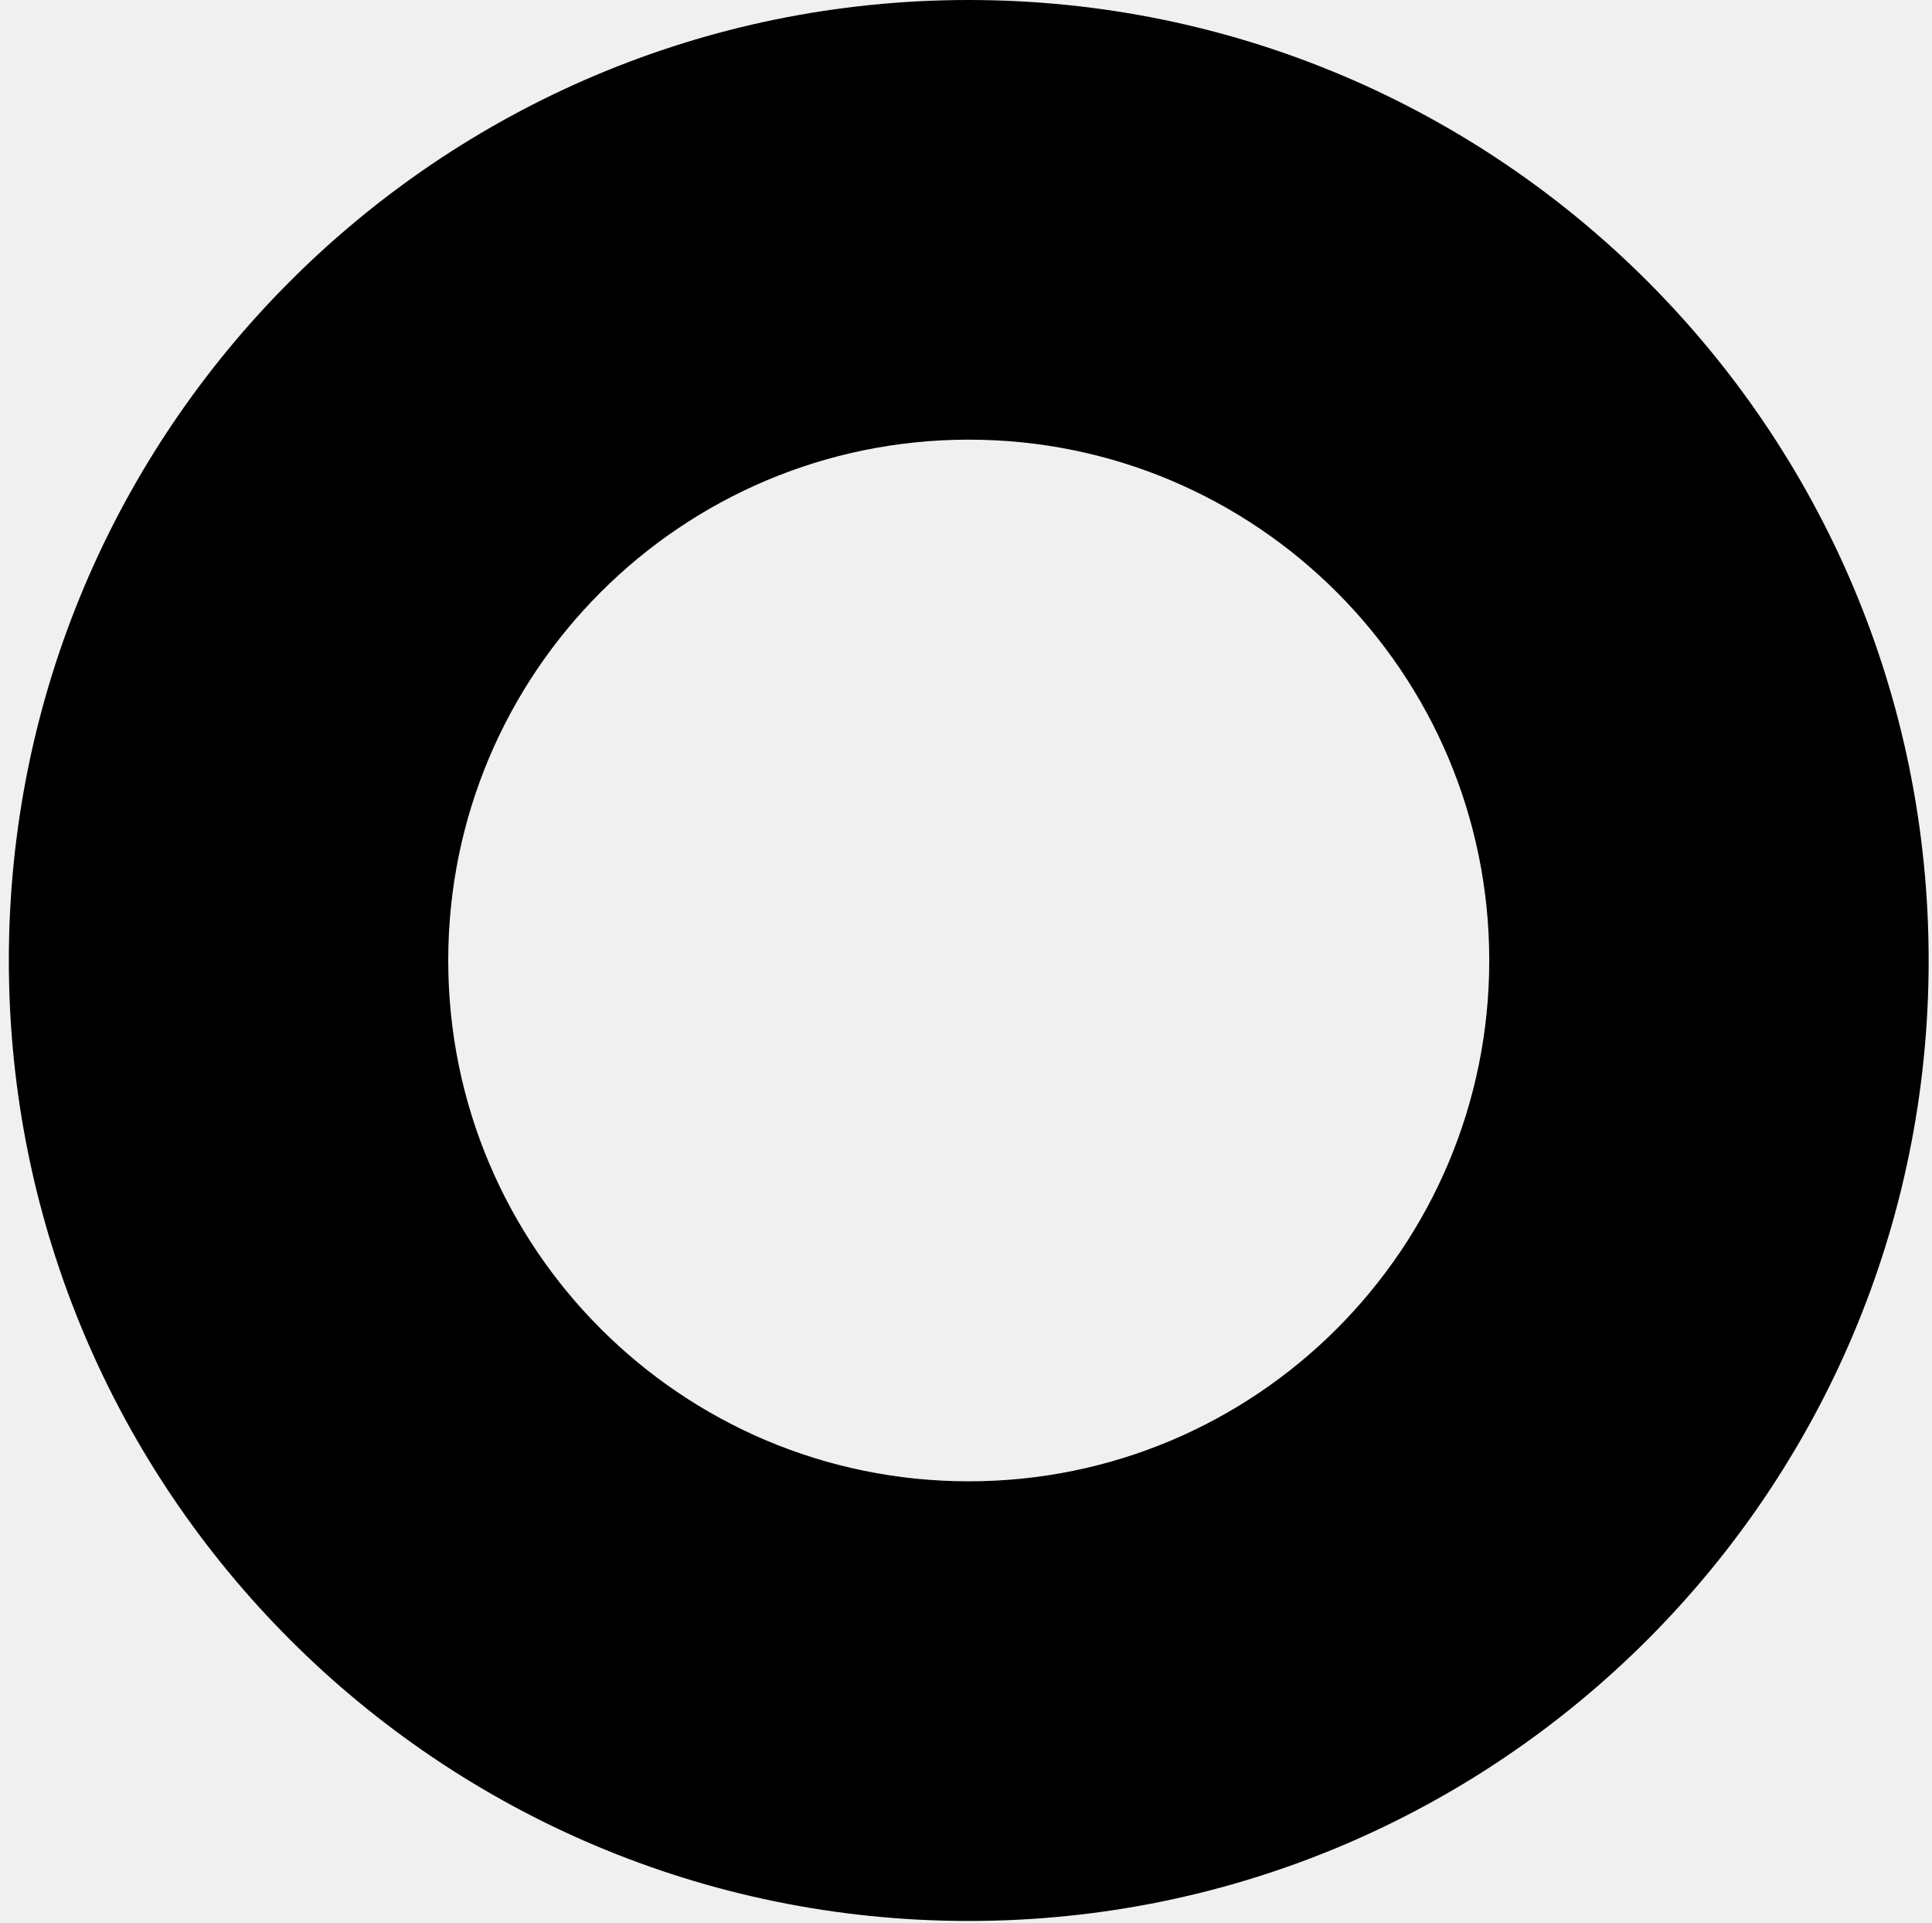
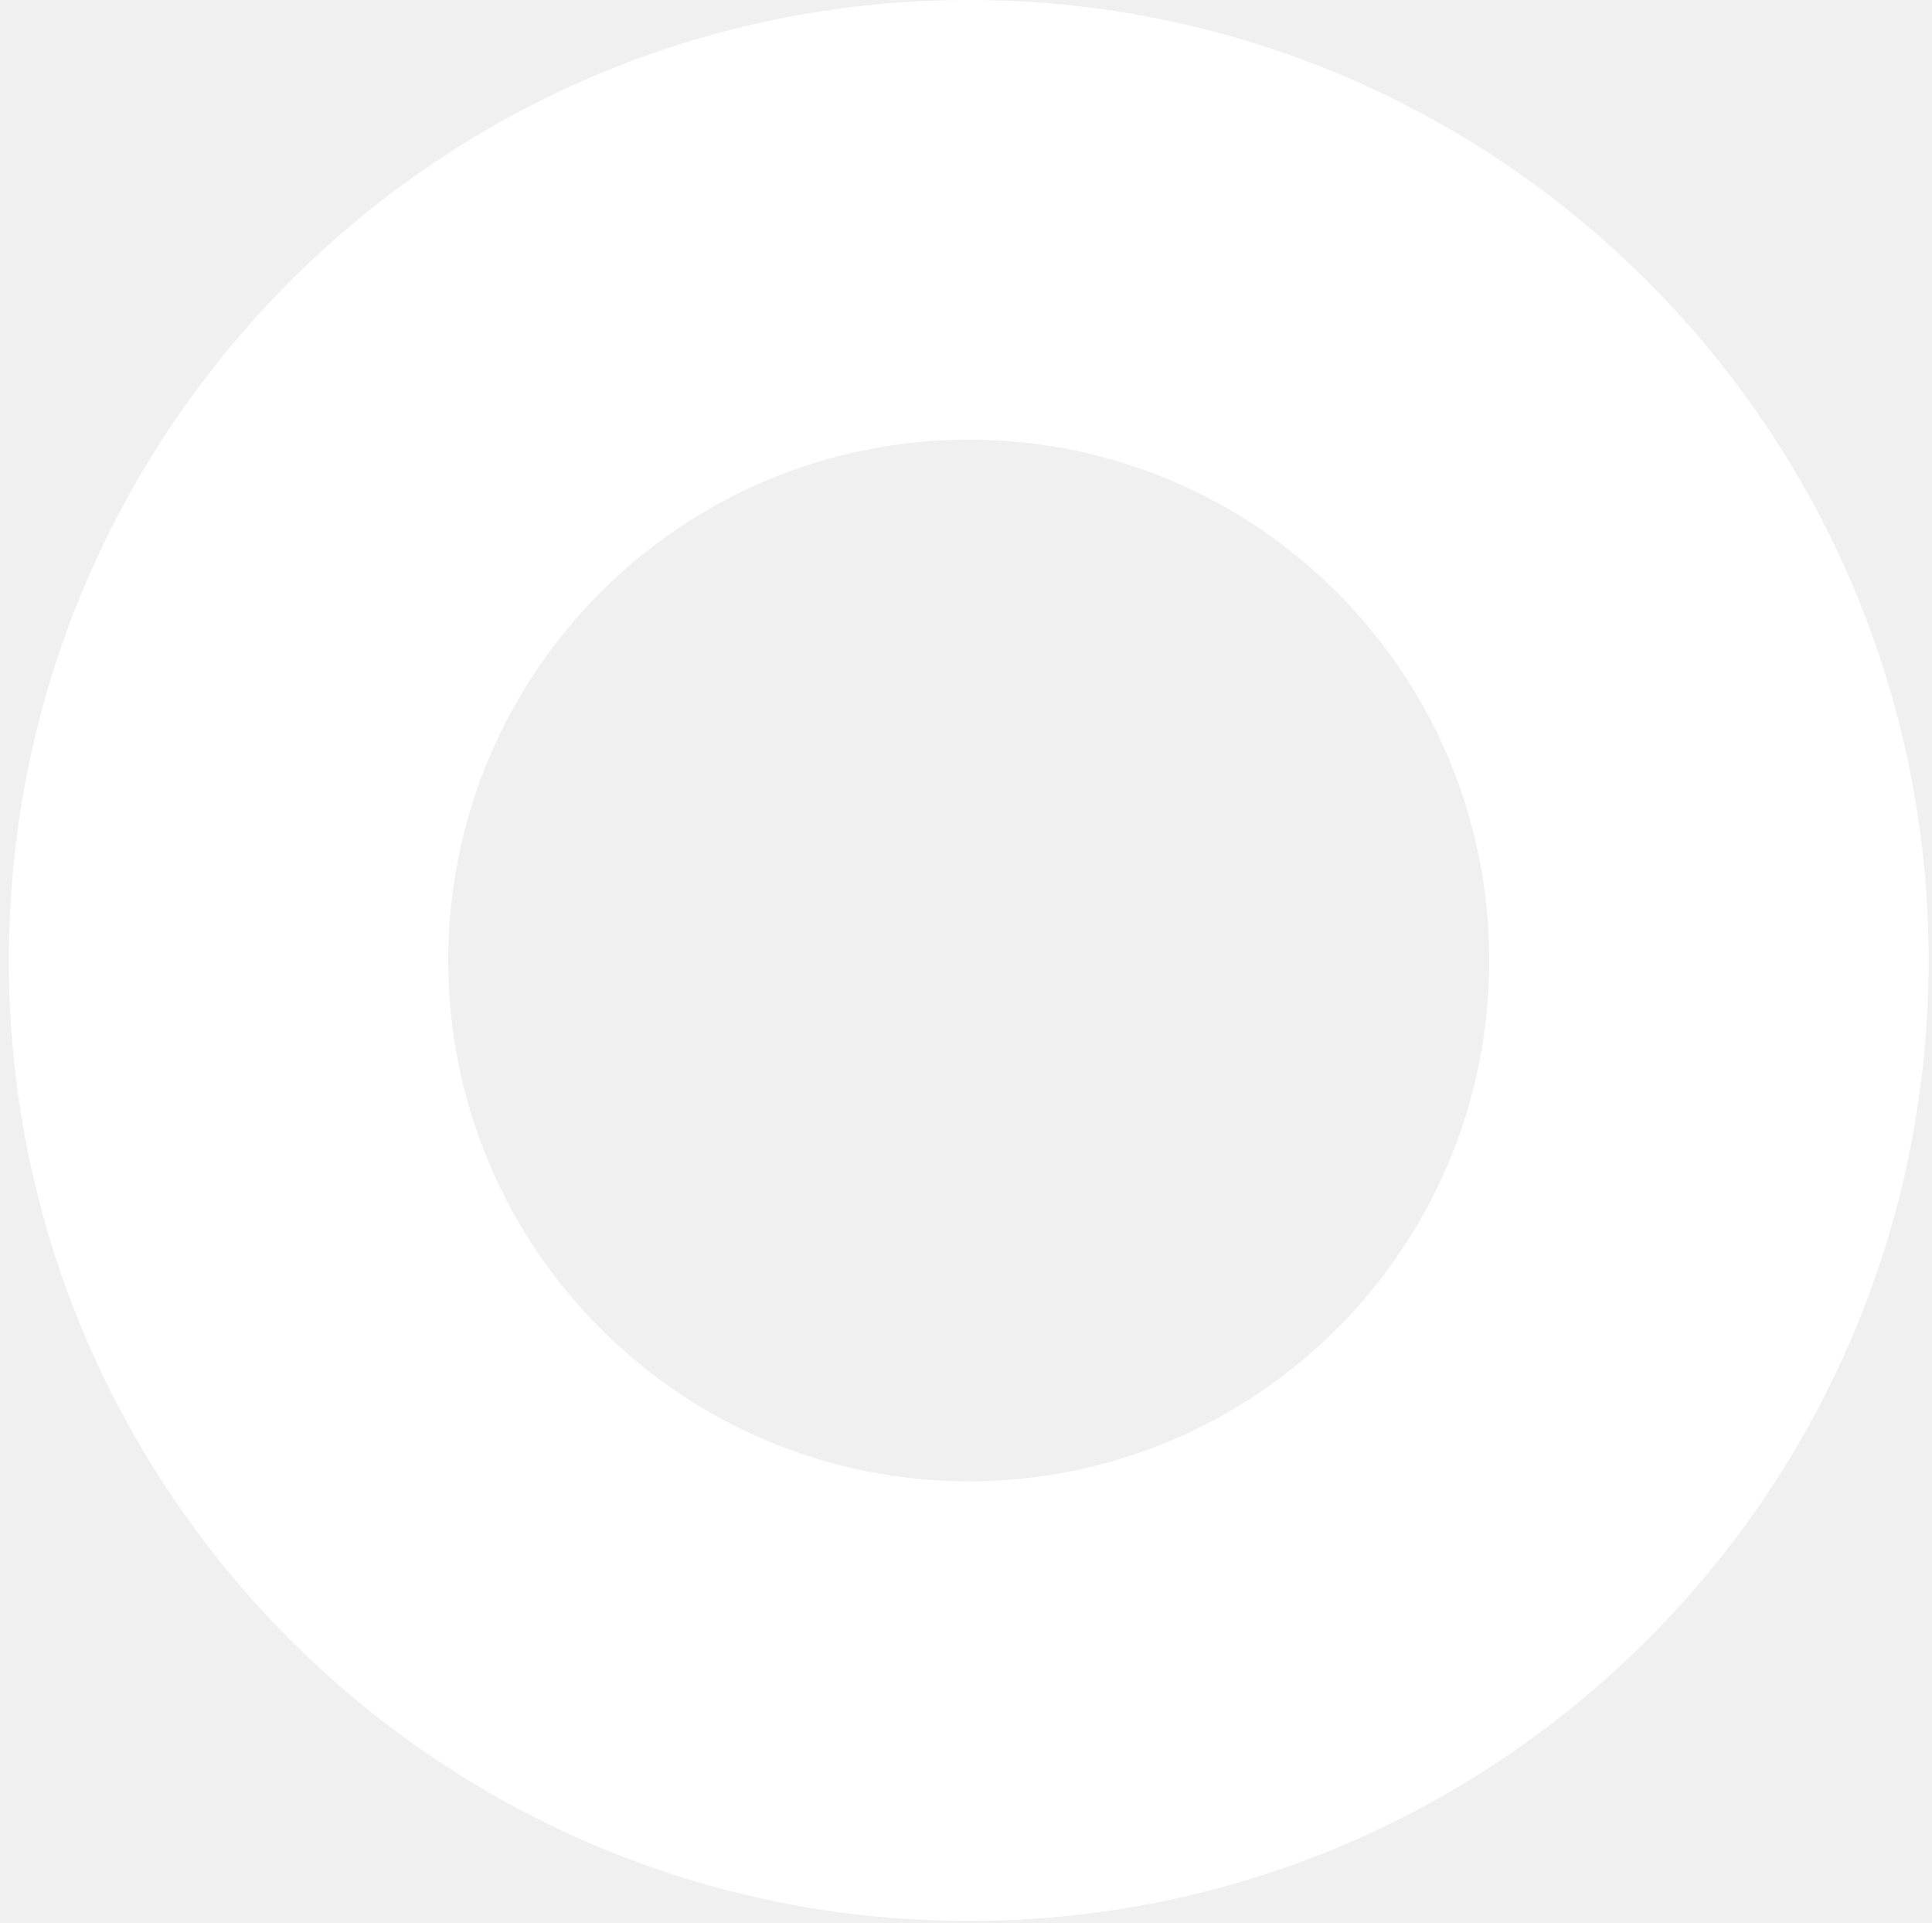
<svg xmlns="http://www.w3.org/2000/svg" width="195" height="194" viewBox="0 0 195 194" fill="none">
-   <path fill-rule="evenodd" clip-rule="evenodd" d="M97.777 44.369C68.762 44.369 45.241 67.901 45.241 96.93C45.241 125.958 68.762 149.49 97.777 149.49C126.792 149.49 150.313 125.958 150.313 96.93C150.313 67.901 126.792 44.369 97.777 44.369ZM0.892 96.93C0.892 43.397 44.269 0 97.777 0C151.285 0 194.662 43.397 194.662 96.93C194.662 150.463 151.285 193.859 97.777 193.859C44.269 193.859 0.892 150.463 0.892 96.93Z" fill="black" />
+   <path fill-rule="evenodd" clip-rule="evenodd" d="M97.777 44.369C68.762 44.369 45.241 67.901 45.241 96.93C45.241 125.958 68.762 149.49 97.777 149.49C126.792 149.49 150.313 125.958 150.313 96.93C150.313 67.901 126.792 44.369 97.777 44.369ZM0.892 96.93C0.892 43.397 44.269 0 97.777 0C151.285 0 194.662 43.397 194.662 96.93C194.662 150.463 151.285 193.859 97.777 193.859C44.269 193.859 0.892 150.463 0.892 96.93Z" fill="#fff" />
</svg>
